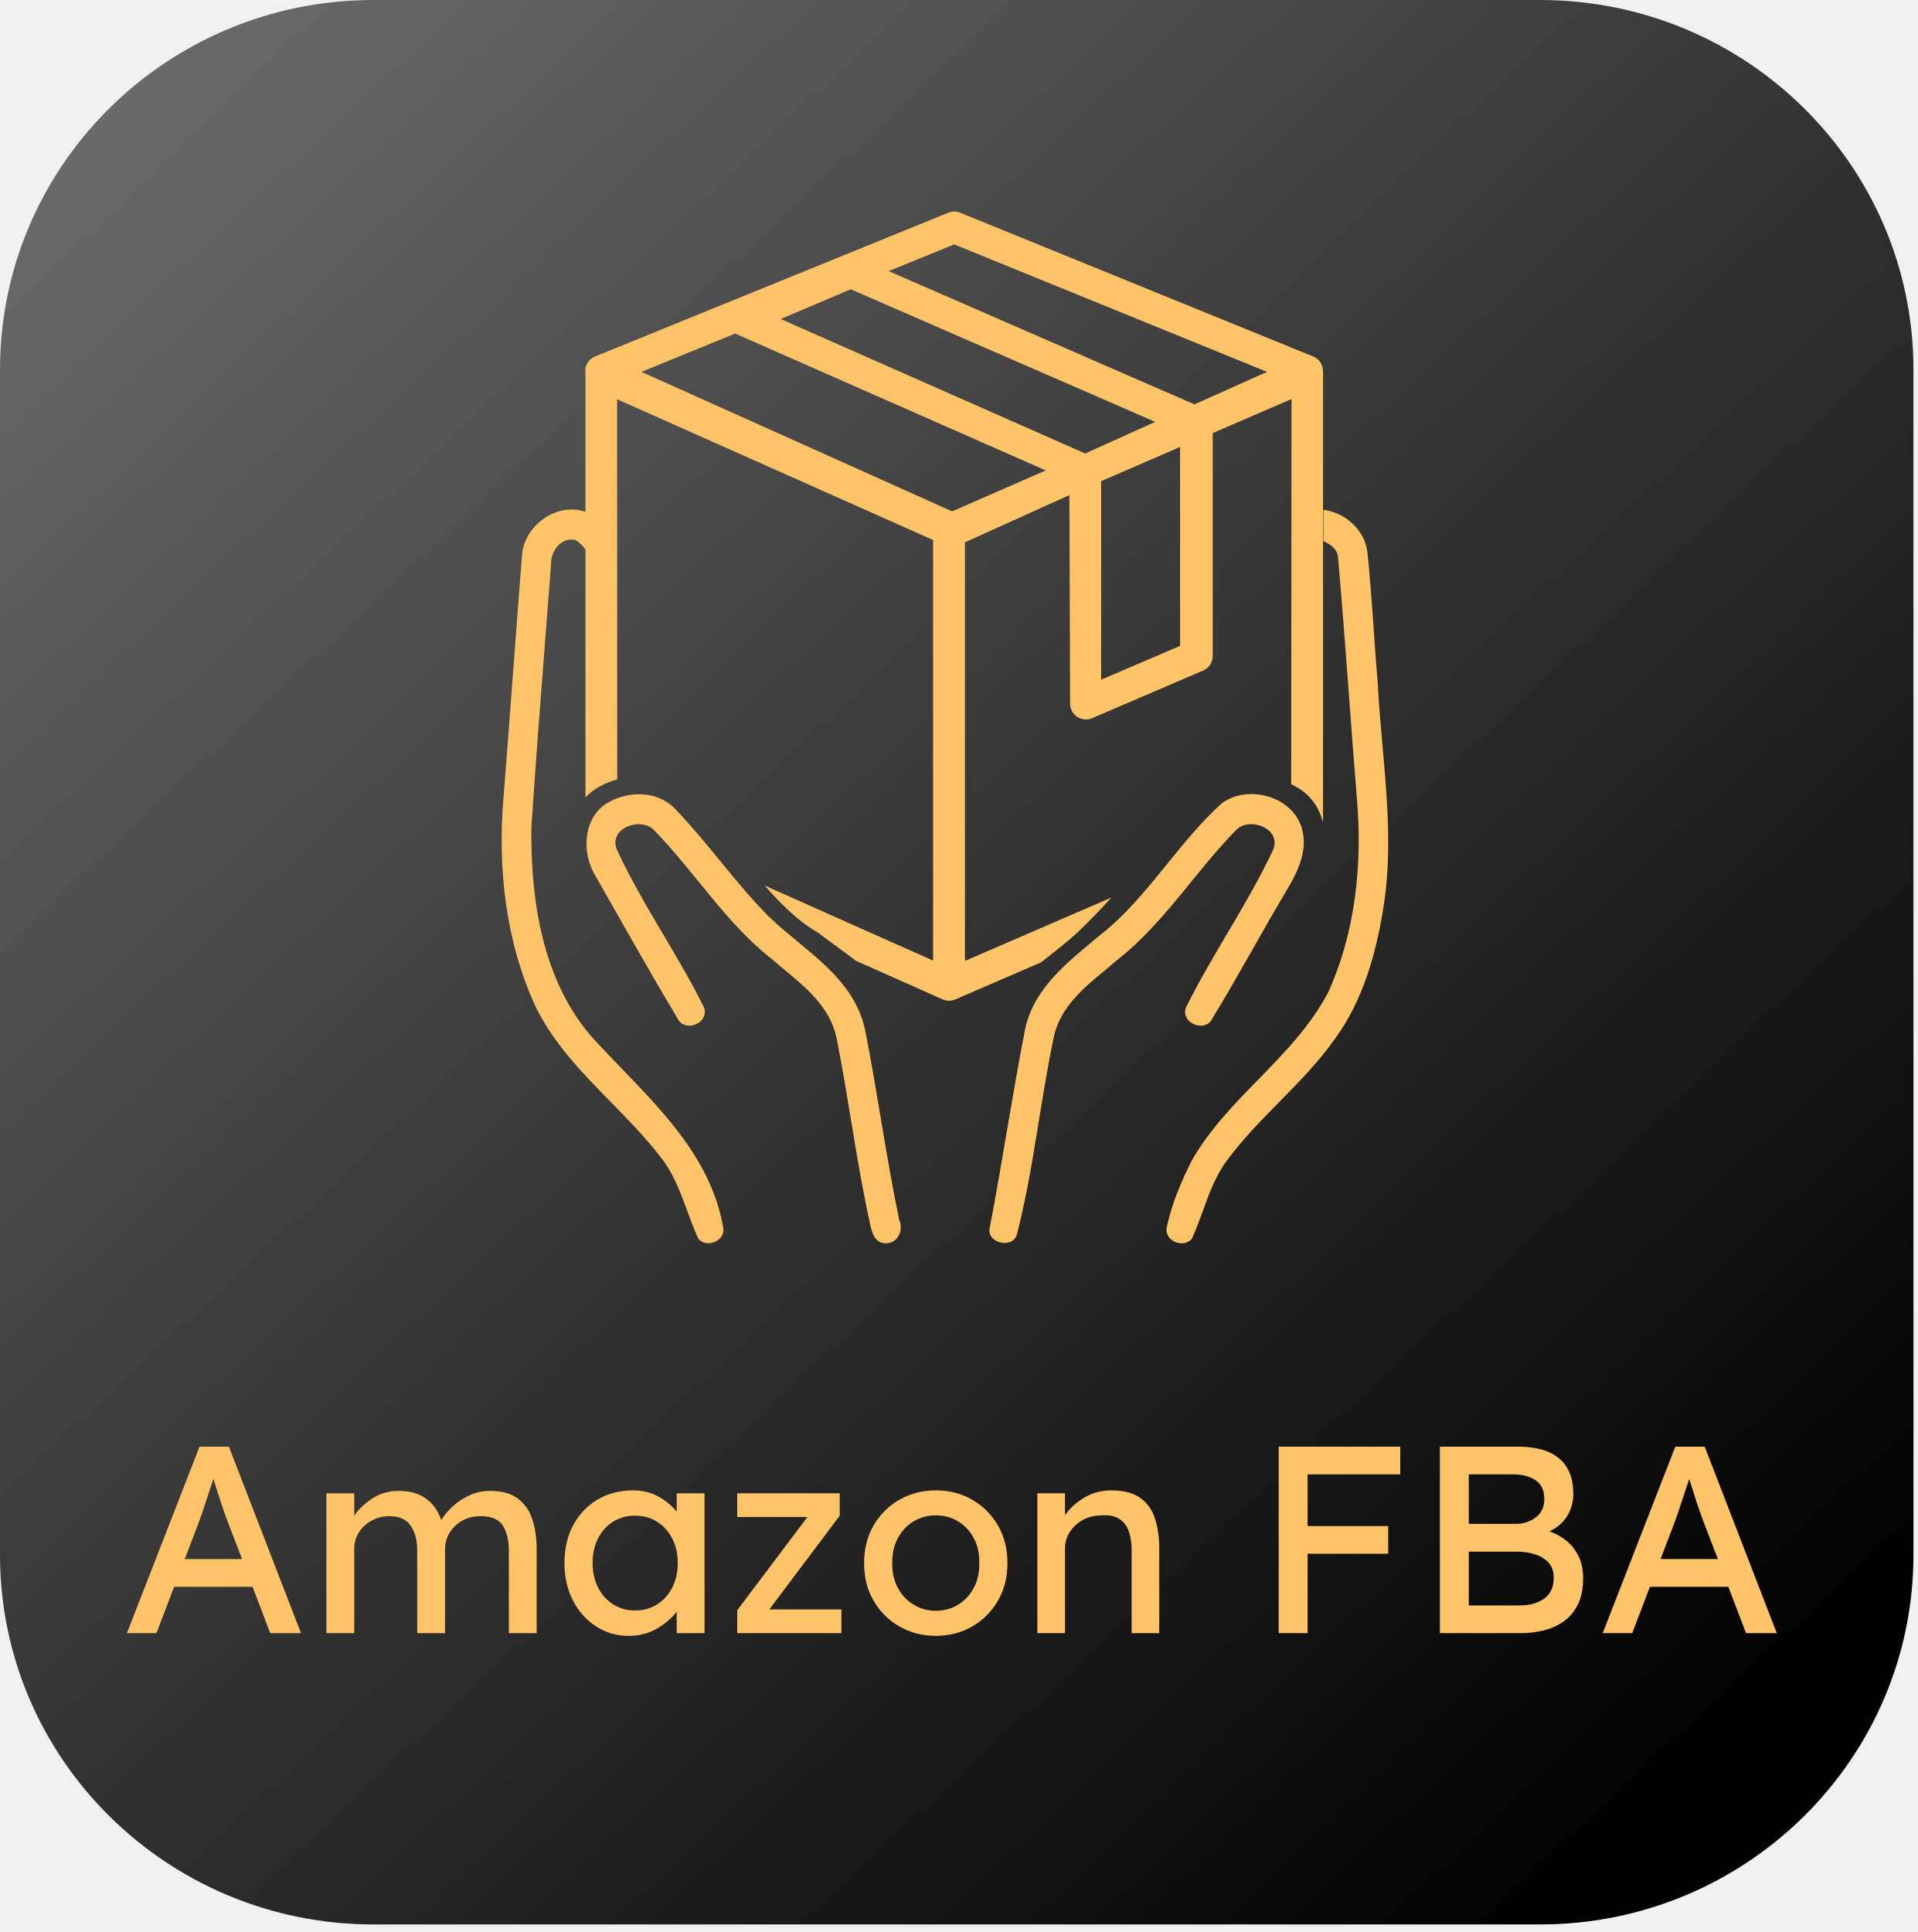
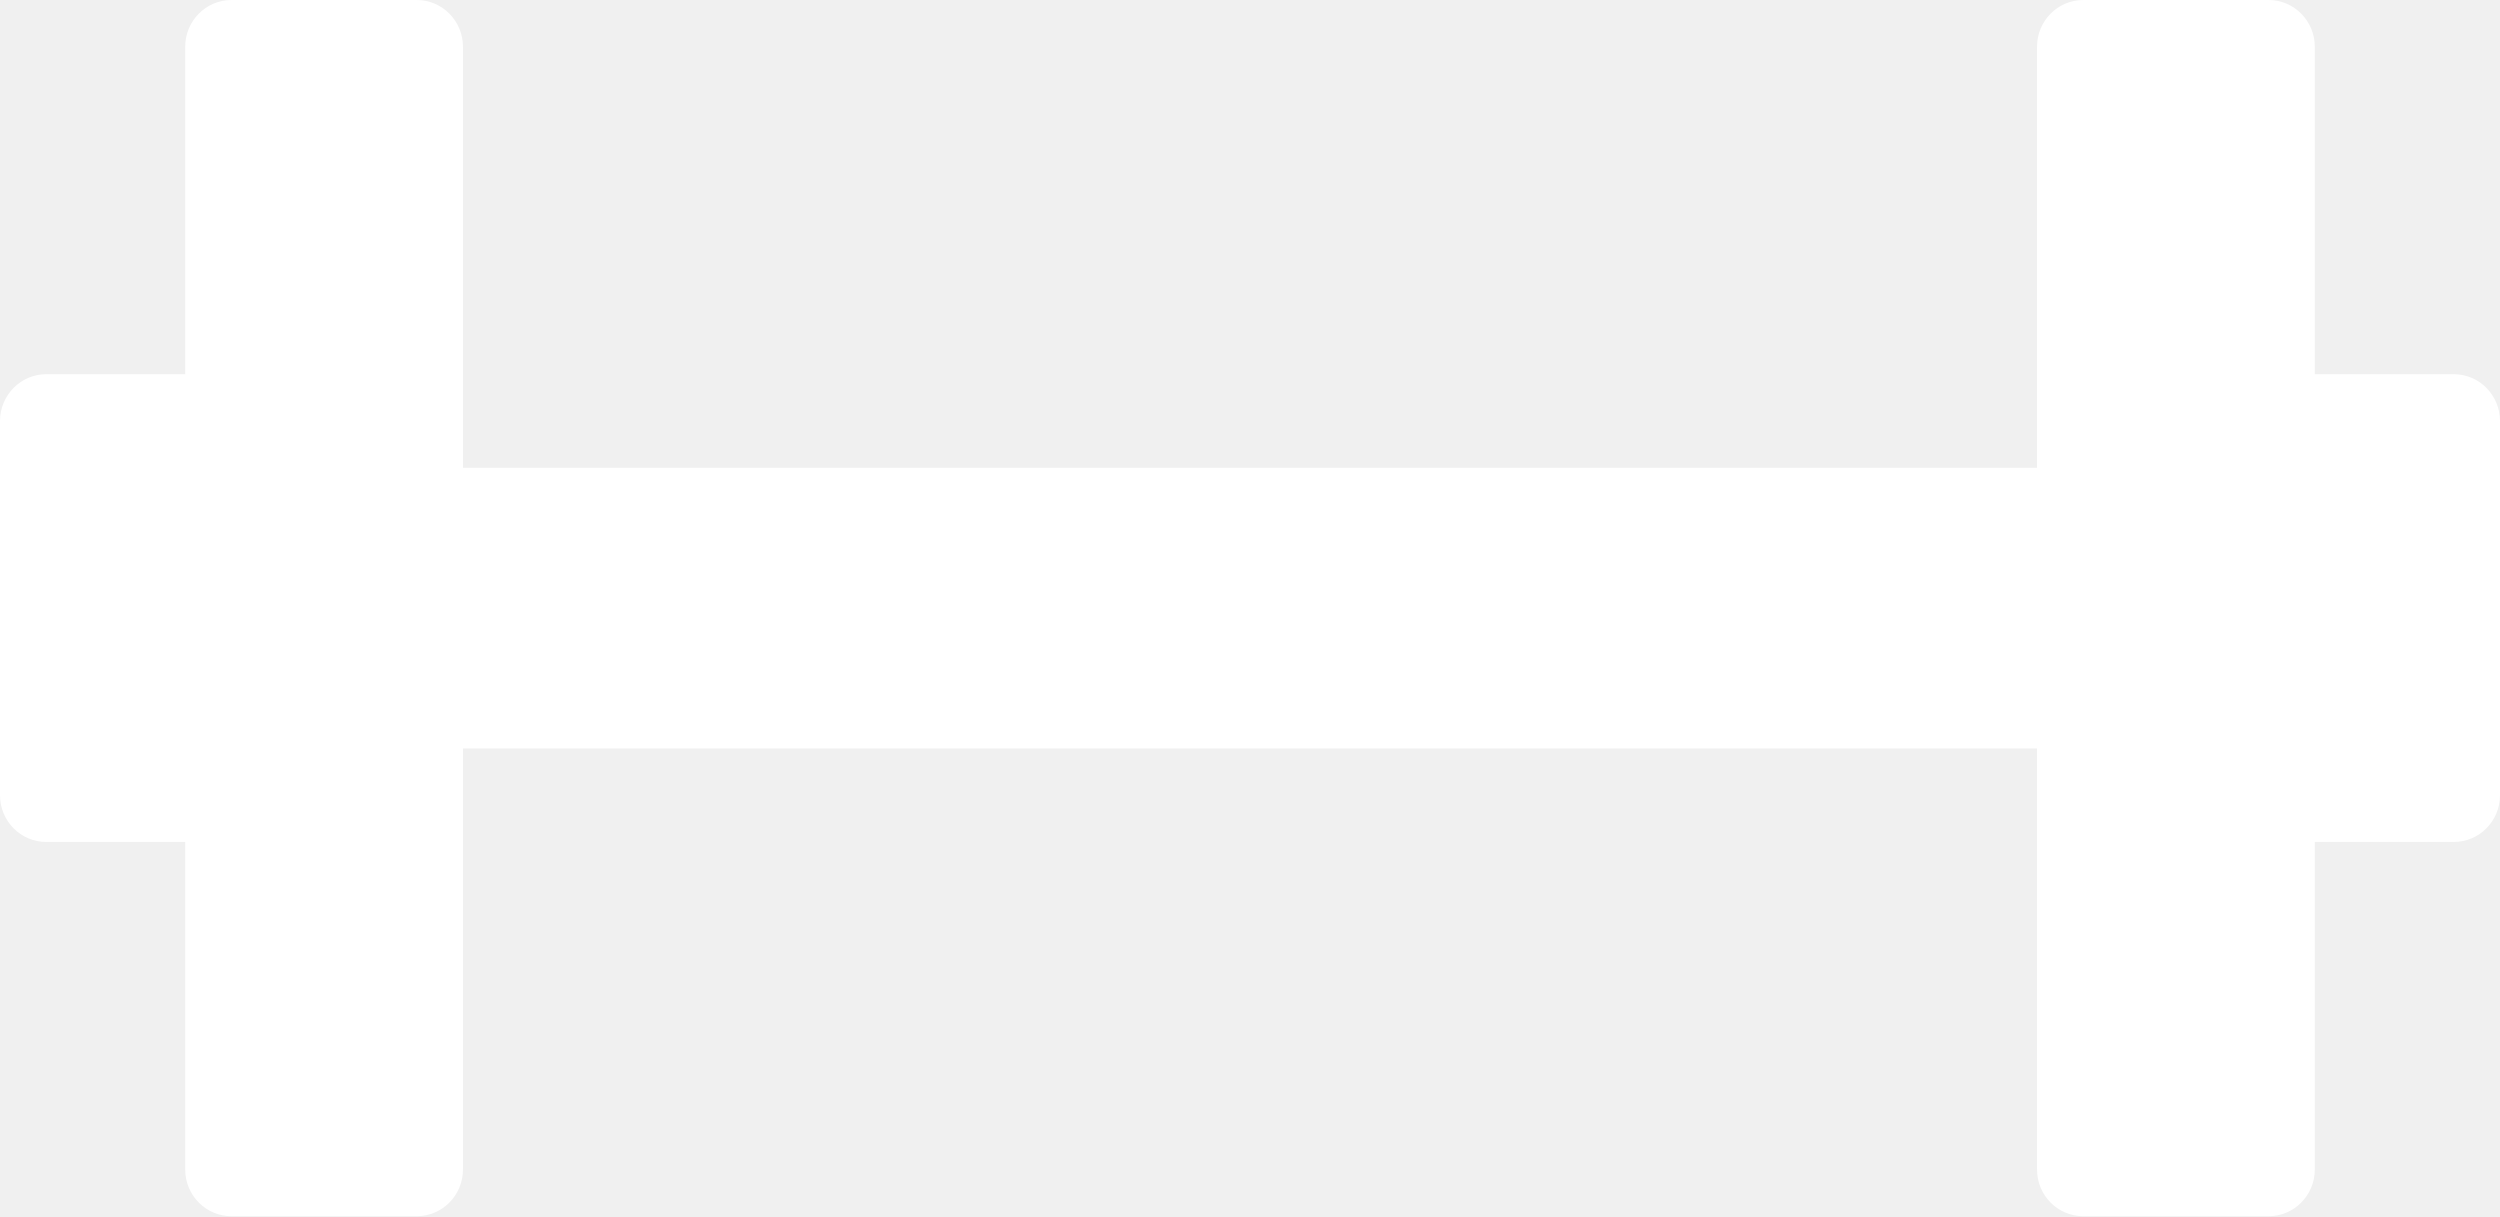
- <svg xmlns="http://www.w3.org/2000/svg" width="136" height="137" viewBox="0 0 136 137" fill="none">
-   <path d="M26.48 0H109.211C123.836 0 135.691 11.738 135.691 26.215V110.248C135.691 124.726 123.836 136.464 109.211 136.464H26.48C11.855 136.464 0 124.726 0 110.248V26.215C0 11.738 11.855 0 26.48 0Z" fill="url(#paint0_linear_585_891)" />
-   <path d="M19.164 115.808L17.91 112.524H12.346L11.092 115.808H9L14.149 102.584H16.233L21.345 115.808H19.164ZM14.111 107.912L13.103 110.554H17.168L16.122 107.839C15.959 107.396 15.792 106.922 15.625 106.414C15.462 105.903 15.299 105.389 15.135 104.872C14.957 105.4 14.781 105.927 14.609 106.459C14.44 106.986 14.275 107.47 14.111 107.912Z" fill="#FFC468" />
-   <path d="M28.258 105.721C29.078 105.721 29.736 105.909 30.231 106.281C30.725 106.65 31.079 107.158 31.292 107.802C31.47 107.488 31.73 107.171 32.071 106.85C32.416 106.525 32.817 106.258 33.273 106.045C33.727 105.83 34.215 105.721 34.734 105.721C35.595 105.721 36.265 105.909 36.745 106.281C37.224 106.65 37.563 107.149 37.761 107.772C37.958 108.392 38.058 109.089 38.058 109.86V115.808H36.085V109.971C36.085 109.239 35.944 108.647 35.662 108.193C35.384 107.741 34.861 107.514 34.089 107.514C33.351 107.514 32.746 107.746 32.271 108.207C31.797 108.665 31.559 109.222 31.559 109.875V115.808H29.586V109.934C29.586 109.226 29.432 108.647 29.126 108.193C28.823 107.741 28.325 107.514 27.627 107.514C27.147 107.514 26.717 107.623 26.336 107.839C25.954 108.051 25.656 108.331 25.439 108.68C25.225 109.025 25.12 109.41 25.12 109.838V115.808H23.146V105.89H25.12V107.477C25.426 107.025 25.854 106.619 26.403 106.259C26.956 105.901 27.575 105.721 28.258 105.721Z" fill="#FFC468" />
-   <path d="M49.962 105.89V115.808H47.988V114.281C47.681 114.694 47.232 115.085 46.638 115.454C46.045 115.817 45.355 116 44.568 116C43.732 116 42.968 115.779 42.276 115.336C41.588 114.893 41.041 114.284 40.636 113.506C40.23 112.724 40.028 111.829 40.028 110.82C40.028 109.812 40.236 108.921 40.651 108.148C41.07 107.372 41.647 106.767 42.38 106.333C43.116 105.901 43.954 105.684 44.895 105.684C45.587 105.684 46.195 105.837 46.72 106.141C47.248 106.442 47.671 106.794 47.988 107.197V105.89H49.962ZM45.028 114.199C45.631 114.199 46.16 114.052 46.616 113.757C47.076 113.462 47.432 113.061 47.684 112.554C47.936 112.043 48.062 111.465 48.062 110.82C48.062 110.191 47.936 109.624 47.684 109.123C47.432 108.617 47.076 108.215 46.616 107.92C46.16 107.625 45.631 107.477 45.028 107.477C44.444 107.477 43.923 107.623 43.463 107.912C43.007 108.204 42.654 108.602 42.402 109.108C42.15 109.61 42.024 110.181 42.024 110.82C42.024 111.465 42.15 112.043 42.402 112.554C42.654 113.061 43.007 113.462 43.463 113.757C43.923 114.052 44.444 114.199 45.028 114.199Z" fill="#FFC468" />
-   <path d="M59.668 114.126V115.808H52.279V114.185L57.257 107.573H52.279V105.89H59.549V107.477L54.556 114.126H59.668Z" fill="#FFC468" />
-   <path d="M71.441 110.842C71.441 111.851 71.215 112.742 70.766 113.513C70.315 114.286 69.707 114.893 68.941 115.336C68.173 115.779 67.316 116 66.366 116C65.417 116 64.556 115.779 63.785 115.336C63.013 114.893 62.401 114.286 61.952 113.513C61.502 112.742 61.277 111.851 61.277 110.842C61.277 109.835 61.502 108.944 61.952 108.171C62.401 107.394 63.013 106.787 63.785 106.348C64.556 105.905 65.417 105.684 66.366 105.684C67.316 105.684 68.173 105.905 68.941 106.348C69.707 106.787 70.315 107.394 70.766 108.171C71.215 108.944 71.441 109.835 71.441 110.842ZM69.445 110.842C69.46 110.174 69.33 109.586 69.059 109.078C68.787 108.567 68.416 108.169 67.947 107.883C67.476 107.599 66.949 107.455 66.366 107.455C65.788 107.455 65.261 107.599 64.786 107.883C64.311 108.169 63.937 108.567 63.666 109.078C63.393 109.586 63.262 110.174 63.273 110.842C63.262 111.497 63.393 112.08 63.666 112.591C63.937 113.098 64.311 113.497 64.786 113.786C65.261 114.078 65.788 114.222 66.366 114.222C66.949 114.222 67.476 114.078 67.947 113.786C68.416 113.497 68.787 113.098 69.059 112.591C69.33 112.08 69.46 111.497 69.445 110.842Z" fill="#FFC468" />
-   <path d="M78.787 105.684C79.687 105.684 80.384 105.866 80.879 106.23C81.373 106.595 81.718 107.086 81.911 107.706C82.107 108.322 82.207 109.008 82.207 109.765V115.808H80.249V109.897C80.249 109.416 80.184 108.988 80.056 108.613C79.932 108.235 79.716 107.94 79.41 107.728C79.108 107.512 78.685 107.422 78.142 107.455C77.637 107.455 77.187 107.564 76.792 107.779C76.4 107.997 76.091 108.281 75.864 108.635C75.636 108.986 75.523 109.373 75.523 109.801V115.808H73.564V105.89H75.523V107.455C75.823 106.994 76.267 106.582 76.851 106.222C77.433 105.865 78.079 105.684 78.787 105.684Z" fill="#FFC468" />
-   <path d="M90.678 115.808V102.584H99.299V104.547H92.726V108.215H98.445V110.178H92.726V115.808H90.678Z" fill="#FFC468" />
-   <path d="M107.652 102.584C108.947 102.584 109.924 102.869 110.582 103.433C111.239 103.999 111.569 104.826 111.569 105.913C111.569 106.503 111.424 107.032 111.139 107.499C110.857 107.962 110.436 108.326 109.878 108.591C110.293 108.73 110.681 108.942 111.042 109.226C111.402 109.506 111.697 109.868 111.925 110.311C112.151 110.753 112.266 111.29 112.266 111.919C112.266 112.687 112.133 113.325 111.866 113.83C111.602 114.332 111.257 114.729 110.827 115.019C110.397 115.305 109.922 115.509 109.403 115.631C108.883 115.749 108.364 115.808 107.845 115.808H102.11V102.584H107.652ZM107.311 104.547H104.158V108.06H107.541C108.06 108.051 108.516 107.896 108.913 107.595C109.314 107.291 109.514 106.861 109.514 106.304C109.514 105.675 109.301 105.224 108.876 104.953C108.455 104.684 107.934 104.547 107.311 104.547ZM107.637 110.03H104.158V113.845H107.734C108.455 113.845 109.043 113.687 109.499 113.366C109.954 113.041 110.182 112.546 110.182 111.882C110.182 111.401 110.048 111.03 109.781 110.768C109.514 110.502 109.188 110.314 108.802 110.2C108.416 110.087 108.027 110.03 107.637 110.03Z" fill="#FFC468" />
-   <path d="M123.819 115.808L122.565 112.524H117.001L115.747 115.808H113.655L118.804 102.584H120.888L126 115.808H123.819ZM118.767 107.912L117.758 110.554H121.823L120.777 107.839C120.614 107.396 120.447 106.922 120.28 106.414C120.117 105.903 119.954 105.389 119.79 104.872C119.612 105.4 119.436 105.927 119.264 106.459C119.095 106.986 118.93 107.47 118.767 107.912Z" fill="#FFC468" />
-   <path d="M41.86 36.438C39.787 35.397 37.111 37.139 37.012 39.466C36.787 42.309 36.574 45.153 36.36 47.997C36.147 50.842 35.934 53.686 35.708 56.529C35.278 61.534 35.855 66.732 37.951 71.317C39.238 73.984 41.27 76.059 43.305 78.136C44.525 79.381 45.746 80.627 46.807 82.002C47.728 83.129 48.228 84.487 48.727 85.842C48.975 86.516 49.223 87.189 49.522 87.833C50.099 88.562 51.508 87.972 51.279 87.014C50.458 82.375 47.228 79.028 44.104 75.789C43.558 75.223 43.015 74.66 42.489 74.095C38.57 70.09 37.615 64.115 37.684 58.681C37.969 54.284 38.312 49.888 38.654 45.493C38.797 43.66 38.94 41.828 39.078 39.995C39.056 39.049 39.796 38.079 40.807 38.289C41.358 38.641 41.846 39.208 41.762 39.925C41.804 42.071 41.798 44.218 41.791 46.364C41.783 49.028 41.775 51.691 41.86 54.351V36.438Z" fill="#FFC468" />
-   <path d="M93.851 38.373V36.152C95.357 36.332 96.771 37.55 96.967 39.145C97.162 40.986 97.29 42.833 97.418 44.681C97.506 45.959 97.595 47.237 97.705 48.513C97.782 49.963 97.91 51.416 98.039 52.87C98.38 56.723 98.722 60.585 98.093 64.427C97.57 67.664 96.643 70.937 94.708 73.608C93.545 75.267 92.134 76.703 90.722 78.138C89.424 79.46 88.124 80.781 87.019 82.277C86.214 83.347 85.76 84.599 85.306 85.849C85.063 86.519 84.82 87.188 84.524 87.828C83.944 88.568 82.554 88 82.738 87.048C83.079 85.393 83.749 83.823 84.498 82.325C85.743 80.128 87.489 78.337 89.234 76.546C91.083 74.649 92.931 72.754 94.18 70.38C96.135 66.091 96.626 61.229 96.218 56.56C96.022 54.167 95.844 51.773 95.666 49.379C95.425 46.133 95.183 42.887 94.897 39.647C94.894 38.954 94.392 38.623 93.851 38.373Z" fill="#FFC468" />
-   <path fill-rule="evenodd" clip-rule="evenodd" d="M78.816 63.646L68.428 68.141V38.456L75.835 35.107L75.887 49.903C75.891 50.52 76.398 51.021 77.019 51.015C77.174 51.015 77.324 50.986 77.465 50.92L85.312 47.553C85.727 47.38 85.999 46.977 85.999 46.525V30.71L91.588 28.297L91.565 55.614C91.666 55.661 91.766 55.71 91.863 55.763C92.924 56.332 93.558 57.271 93.821 58.323V26.587C93.828 26.548 93.828 26.513 93.821 26.478C93.828 26.414 93.828 26.348 93.817 26.29C93.807 25.842 93.537 25.444 93.12 25.276L68.098 15.087C67.822 14.971 67.517 14.971 67.241 15.087L42.22 25.27C41.73 25.46 41.433 25.962 41.518 26.478C41.514 26.513 41.514 26.548 41.518 26.587V56.548C41.799 56.243 42.138 55.977 42.537 55.763C42.924 55.555 43.34 55.388 43.771 55.266L43.762 28.311L66.17 38.292V68.117L54.22 62.793C55.519 64.261 56.754 65.437 57.982 66.114C58.29 66.351 58.655 66.618 59.058 66.913C59.553 67.275 60.106 67.68 60.685 68.124L66.836 70.864L66.936 70.893L67.011 70.924C67.198 70.978 67.397 70.978 67.582 70.924L67.658 70.903L67.748 70.868L73.822 68.242C74.719 67.545 75.606 66.849 76.418 66.114C77.25 65.32 78.043 64.492 78.816 63.646ZM52.132 23.652L74.159 33.359L67.517 36.261L45.484 26.369L52.132 23.652ZM67.666 17.331L89.851 26.369L84.702 28.674L63.016 19.224L67.666 17.331ZM83.685 31.691V45.798L78.085 48.199L78.089 34.118L83.685 31.691ZM60.33 20.512L81.921 29.915L76.954 32.157L55.361 22.622L60.33 20.512Z" fill="#FFC468" />
-   <path d="M43.139 56.898C44.595 56.069 46.602 56.069 47.839 57.322C50.187 59.757 52.131 62.58 54.511 64.989C57.022 67.404 60.527 69.276 61.34 72.997C62.232 77.478 62.829 82.026 63.767 86.501C64.092 87.245 63.673 88.165 62.818 88.162C61.974 88.171 61.801 87.284 61.664 86.625C60.733 82.353 60.193 77.993 59.344 73.706C58.856 71.103 56.571 69.599 54.731 68.009C51.467 65.45 49.26 61.814 46.378 58.864C45.476 57.905 43.143 58.693 43.735 60.224C45.528 64.116 48.049 67.635 49.941 71.477C50.271 72.63 48.479 73.25 48.023 72.175C46.036 68.859 44.148 65.476 42.231 62.118C41.211 60.475 41.342 57.922 43.139 56.898Z" fill="#FFC468" />
-   <path d="M86.703 56.914C88.535 55.651 91.571 56.427 92.298 58.665C92.792 60.228 92.053 61.792 91.261 63.098C89.468 66.107 87.817 69.208 85.989 72.189C85.527 73.239 83.798 72.634 84.071 71.505C85.963 67.671 88.452 64.159 90.271 60.288C90.935 58.761 88.63 57.899 87.686 58.831C84.783 61.772 82.581 65.417 79.326 67.992C77.555 69.535 75.348 70.953 74.757 73.416C73.76 78.091 73.304 82.878 72.121 87.509C71.837 88.627 69.862 88.125 70.198 87.016C71.088 82.347 71.785 77.635 72.698 72.966C73.341 69.968 75.873 68.105 78.058 66.273C81.413 63.628 83.531 59.73 86.703 56.914Z" fill="#FFC468" />
-   <defs>
-     <linearGradient id="paint0_linear_585_891" x1="121.452" y1="126.16" x2="1.395" y2="-1.314" gradientUnits="userSpaceOnUse">
-       <stop />
-       <stop offset="1" stop-color="#707070" />
-     </linearGradient>
-   </defs>
+ <svg xmlns="http://www.w3.org/2000/svg" width="37" height="18" viewBox="0 0 37 18" fill="none">
+   <path d="M36.315 5.538H34.259V0.692C34.259 0.31 33.953 0 33.574 0H30.833C30.454 0 30.148 0.31 30.148 0.692V6.923H6.852V0.692C6.852 0.31 6.545 0 6.167 0H3.426C3.048 0 2.741 0.31 2.741 0.692V5.538H0.685C0.307 5.538 0 5.849 0 6.231V11.769C0 12.152 0.307 12.461 0.685 12.461H2.741V17.308C2.741 17.691 3.048 18 3.426 18H6.167C6.545 18 6.852 17.691 6.852 17.308V11.077H30.148V17.308C30.148 17.691 30.454 18 30.833 18H33.574C33.953 18 34.259 17.691 34.259 17.308V12.461H36.315C36.694 12.461 37 12.152 37 11.769V6.231C37 5.849 36.694 5.538 36.315 5.538Z" fill="white" />
</svg>
